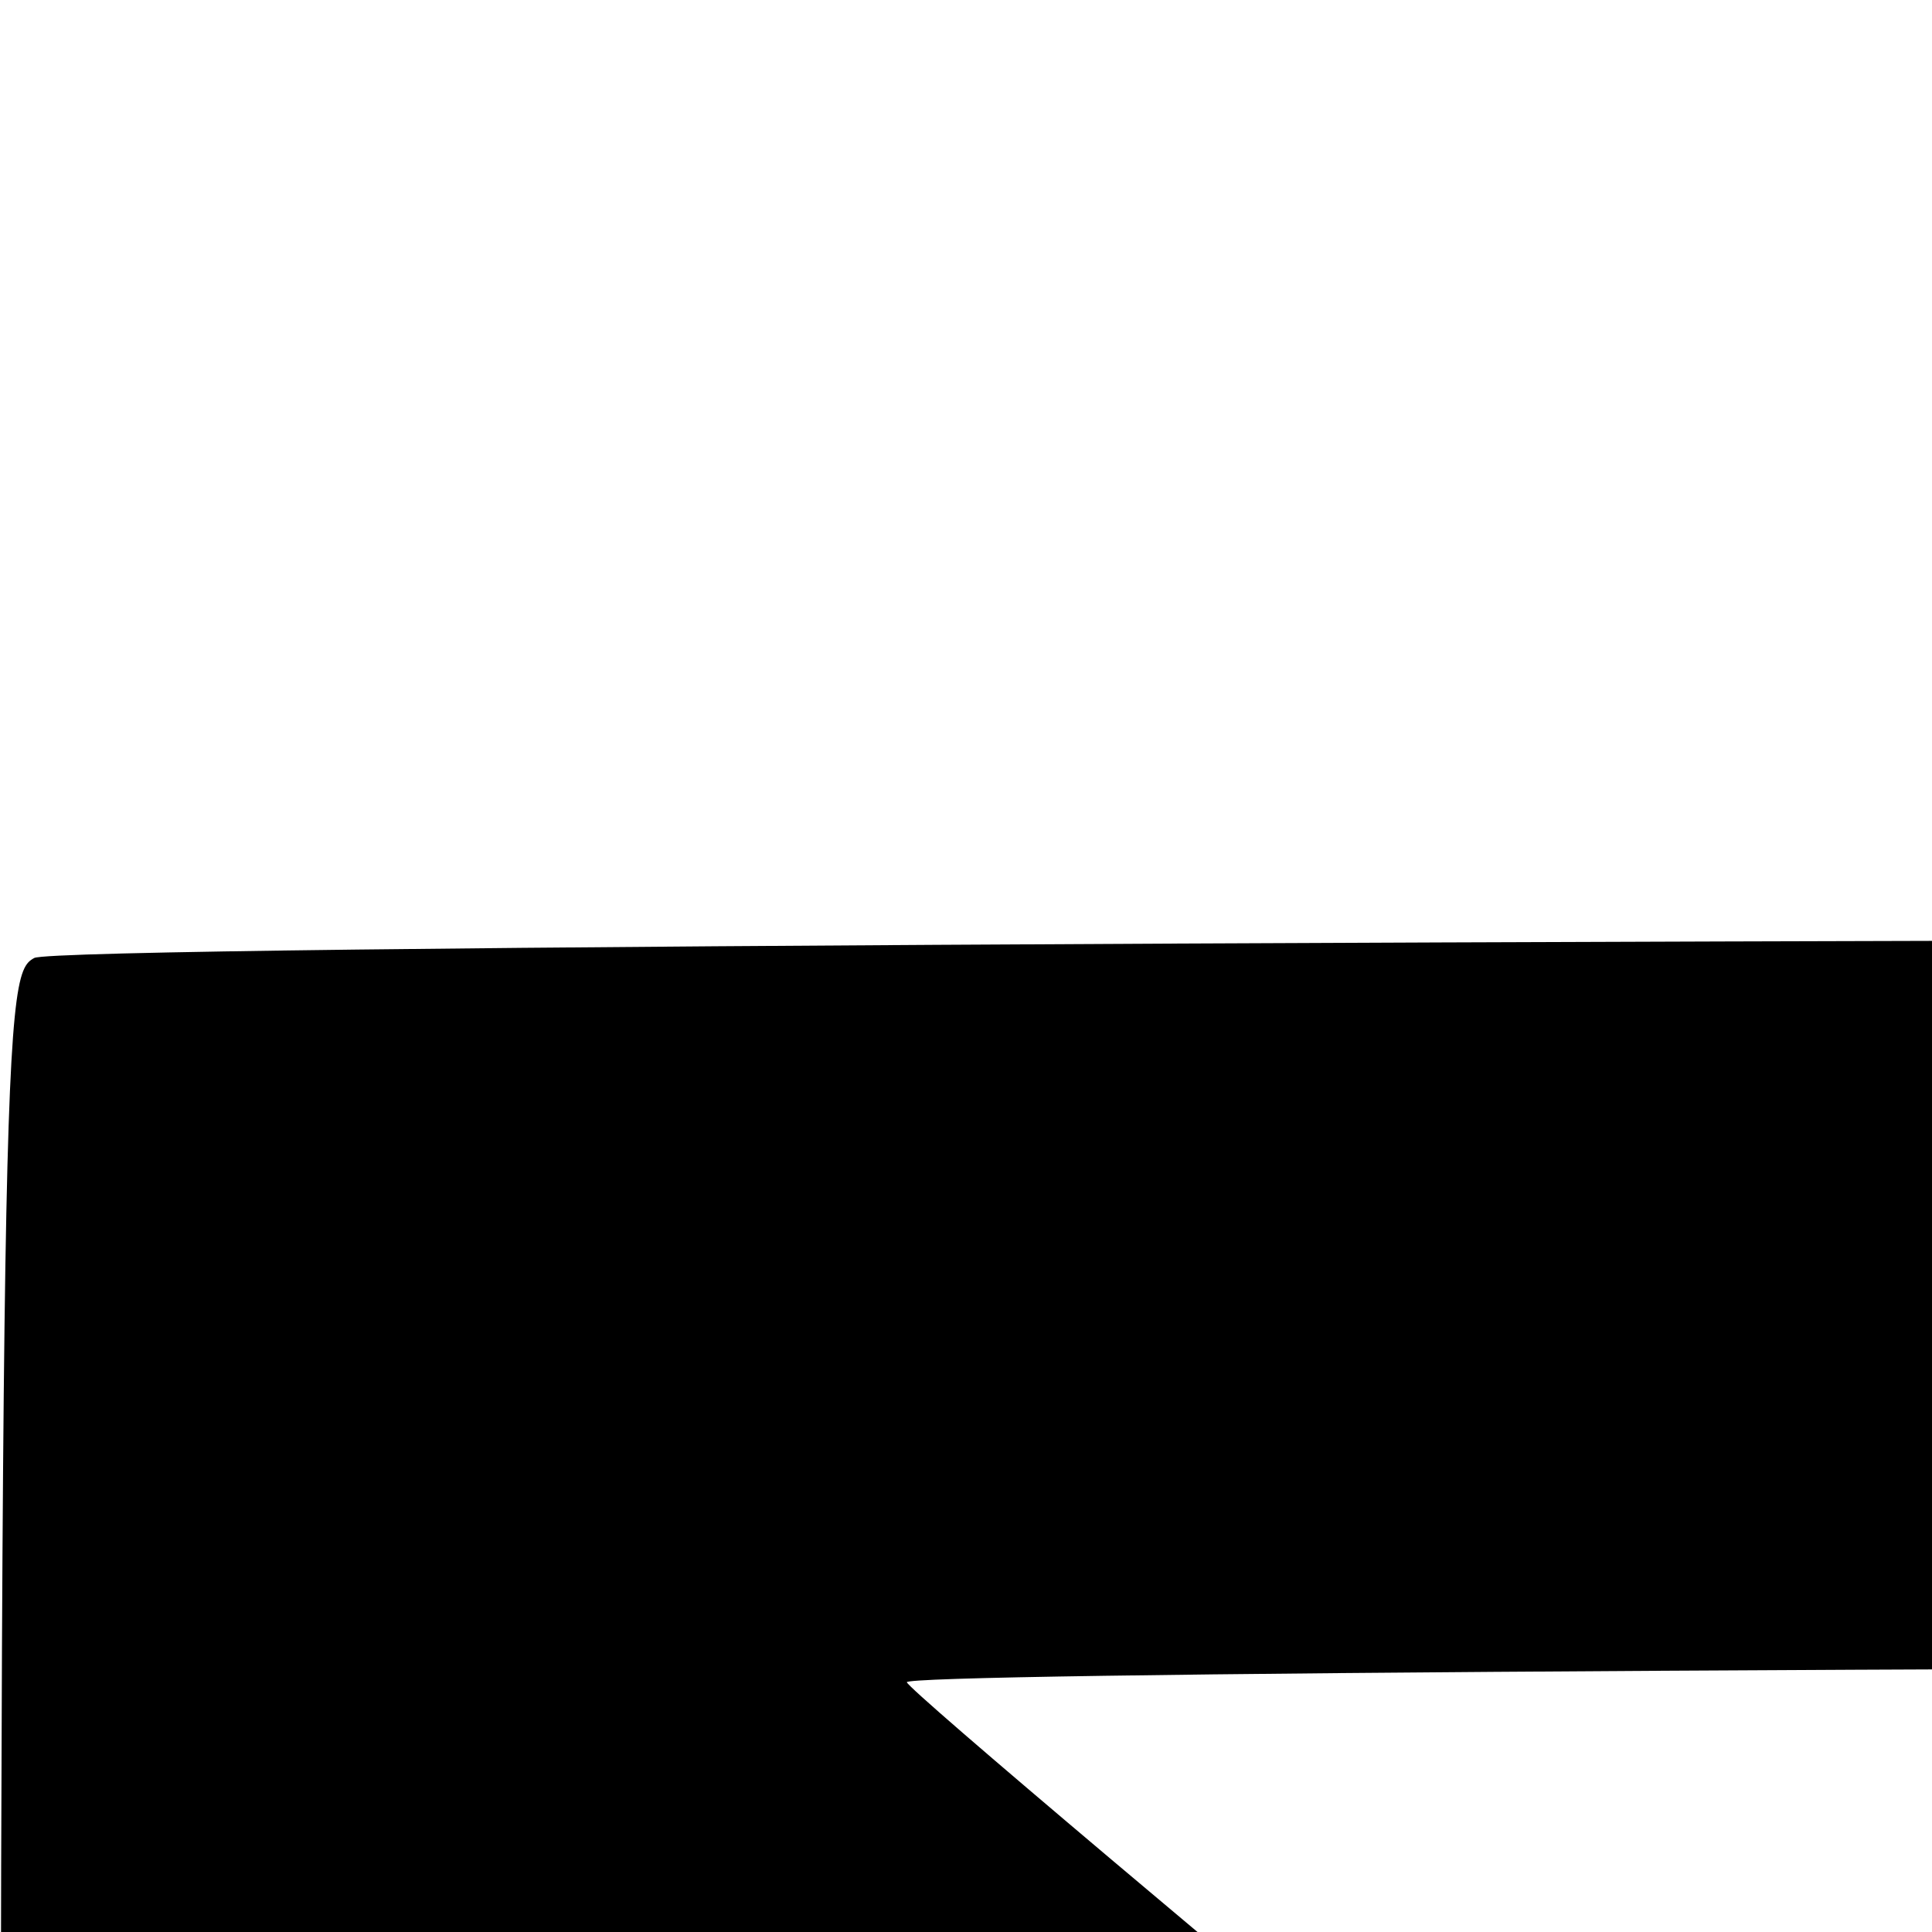
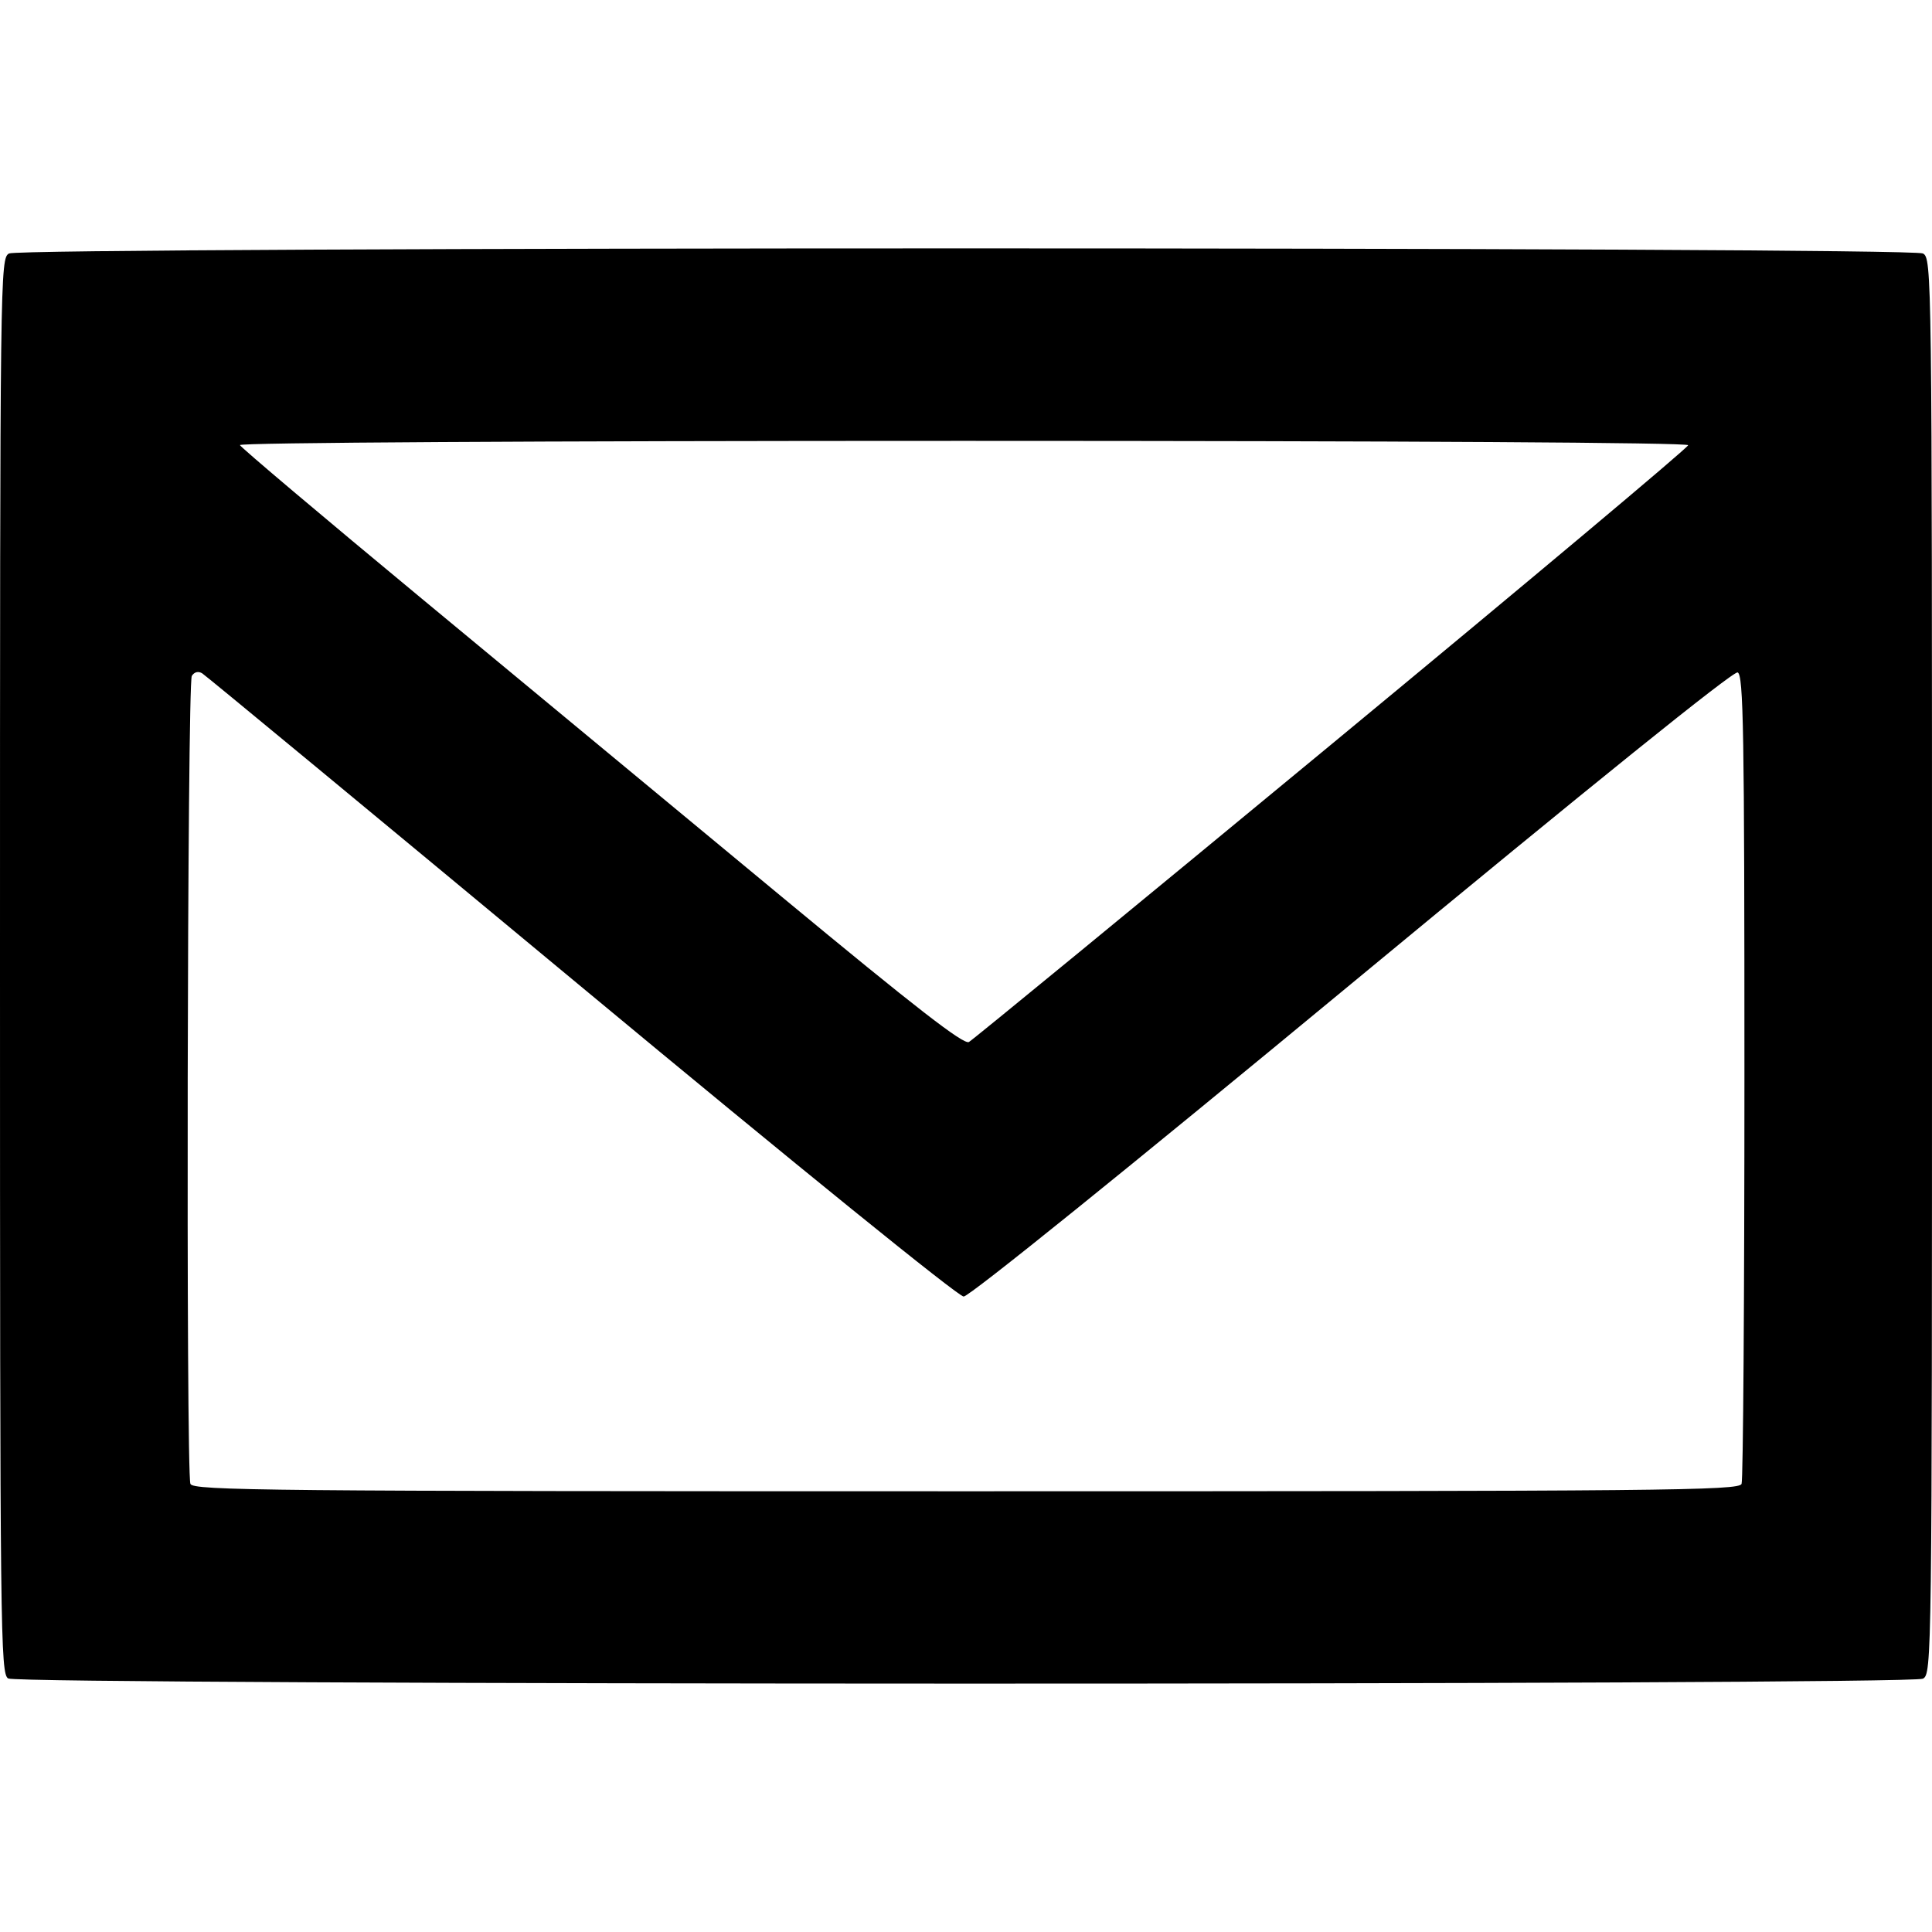
- <svg xmlns="http://www.w3.org/2000/svg" height="300" width="300" viewBox="0 0 79.375 79.375">
+ <svg xmlns="http://www.w3.org/2000/svg" width="300" height="300" viewBox="0 0 300 300">
  <path d="M1.274 260.633C.07 259.932 0 253.89 0 150.001 0 42.102.025 40.098 1.408 39.358c1.968-1.053 295.216-1.053 297.184 0 1.382.74 1.408 2.744 1.408 110.654s-.026 109.914-1.408 110.654c-1.948 1.042-295.527 1.01-297.318-.033zm269.158-30.22c.243-.633.442-29.15.442-63.372 0-53.637-.146-62.276-1.054-62.625-.669-.256-22.573 17.393-59.891 48.26-35.022 28.966-59.426 48.657-60.293 48.65-.845-.008-25.77-20.2-59.355-48.088-31.844-26.44-58.34-48.346-58.88-48.68-.608-.376-1.223-.225-1.617.397-.706 1.115-.917 123.631-.216 125.459.4 1.043 11.689 1.151 120.432 1.151s120.031-.108 120.432-1.151zm-63.588-114.918c30.41-25.13 55.292-45.994 55.292-46.364 0-.408-44.226-.672-112.56-.672-66.588 0-112.462.268-112.319.656.134.362 12.858 11.106 28.277 23.876l55.93 46.32c20.764 17.197 28.175 22.946 28.991 22.49.603-.338 25.978-21.175 56.389-46.306z" />
</svg>
